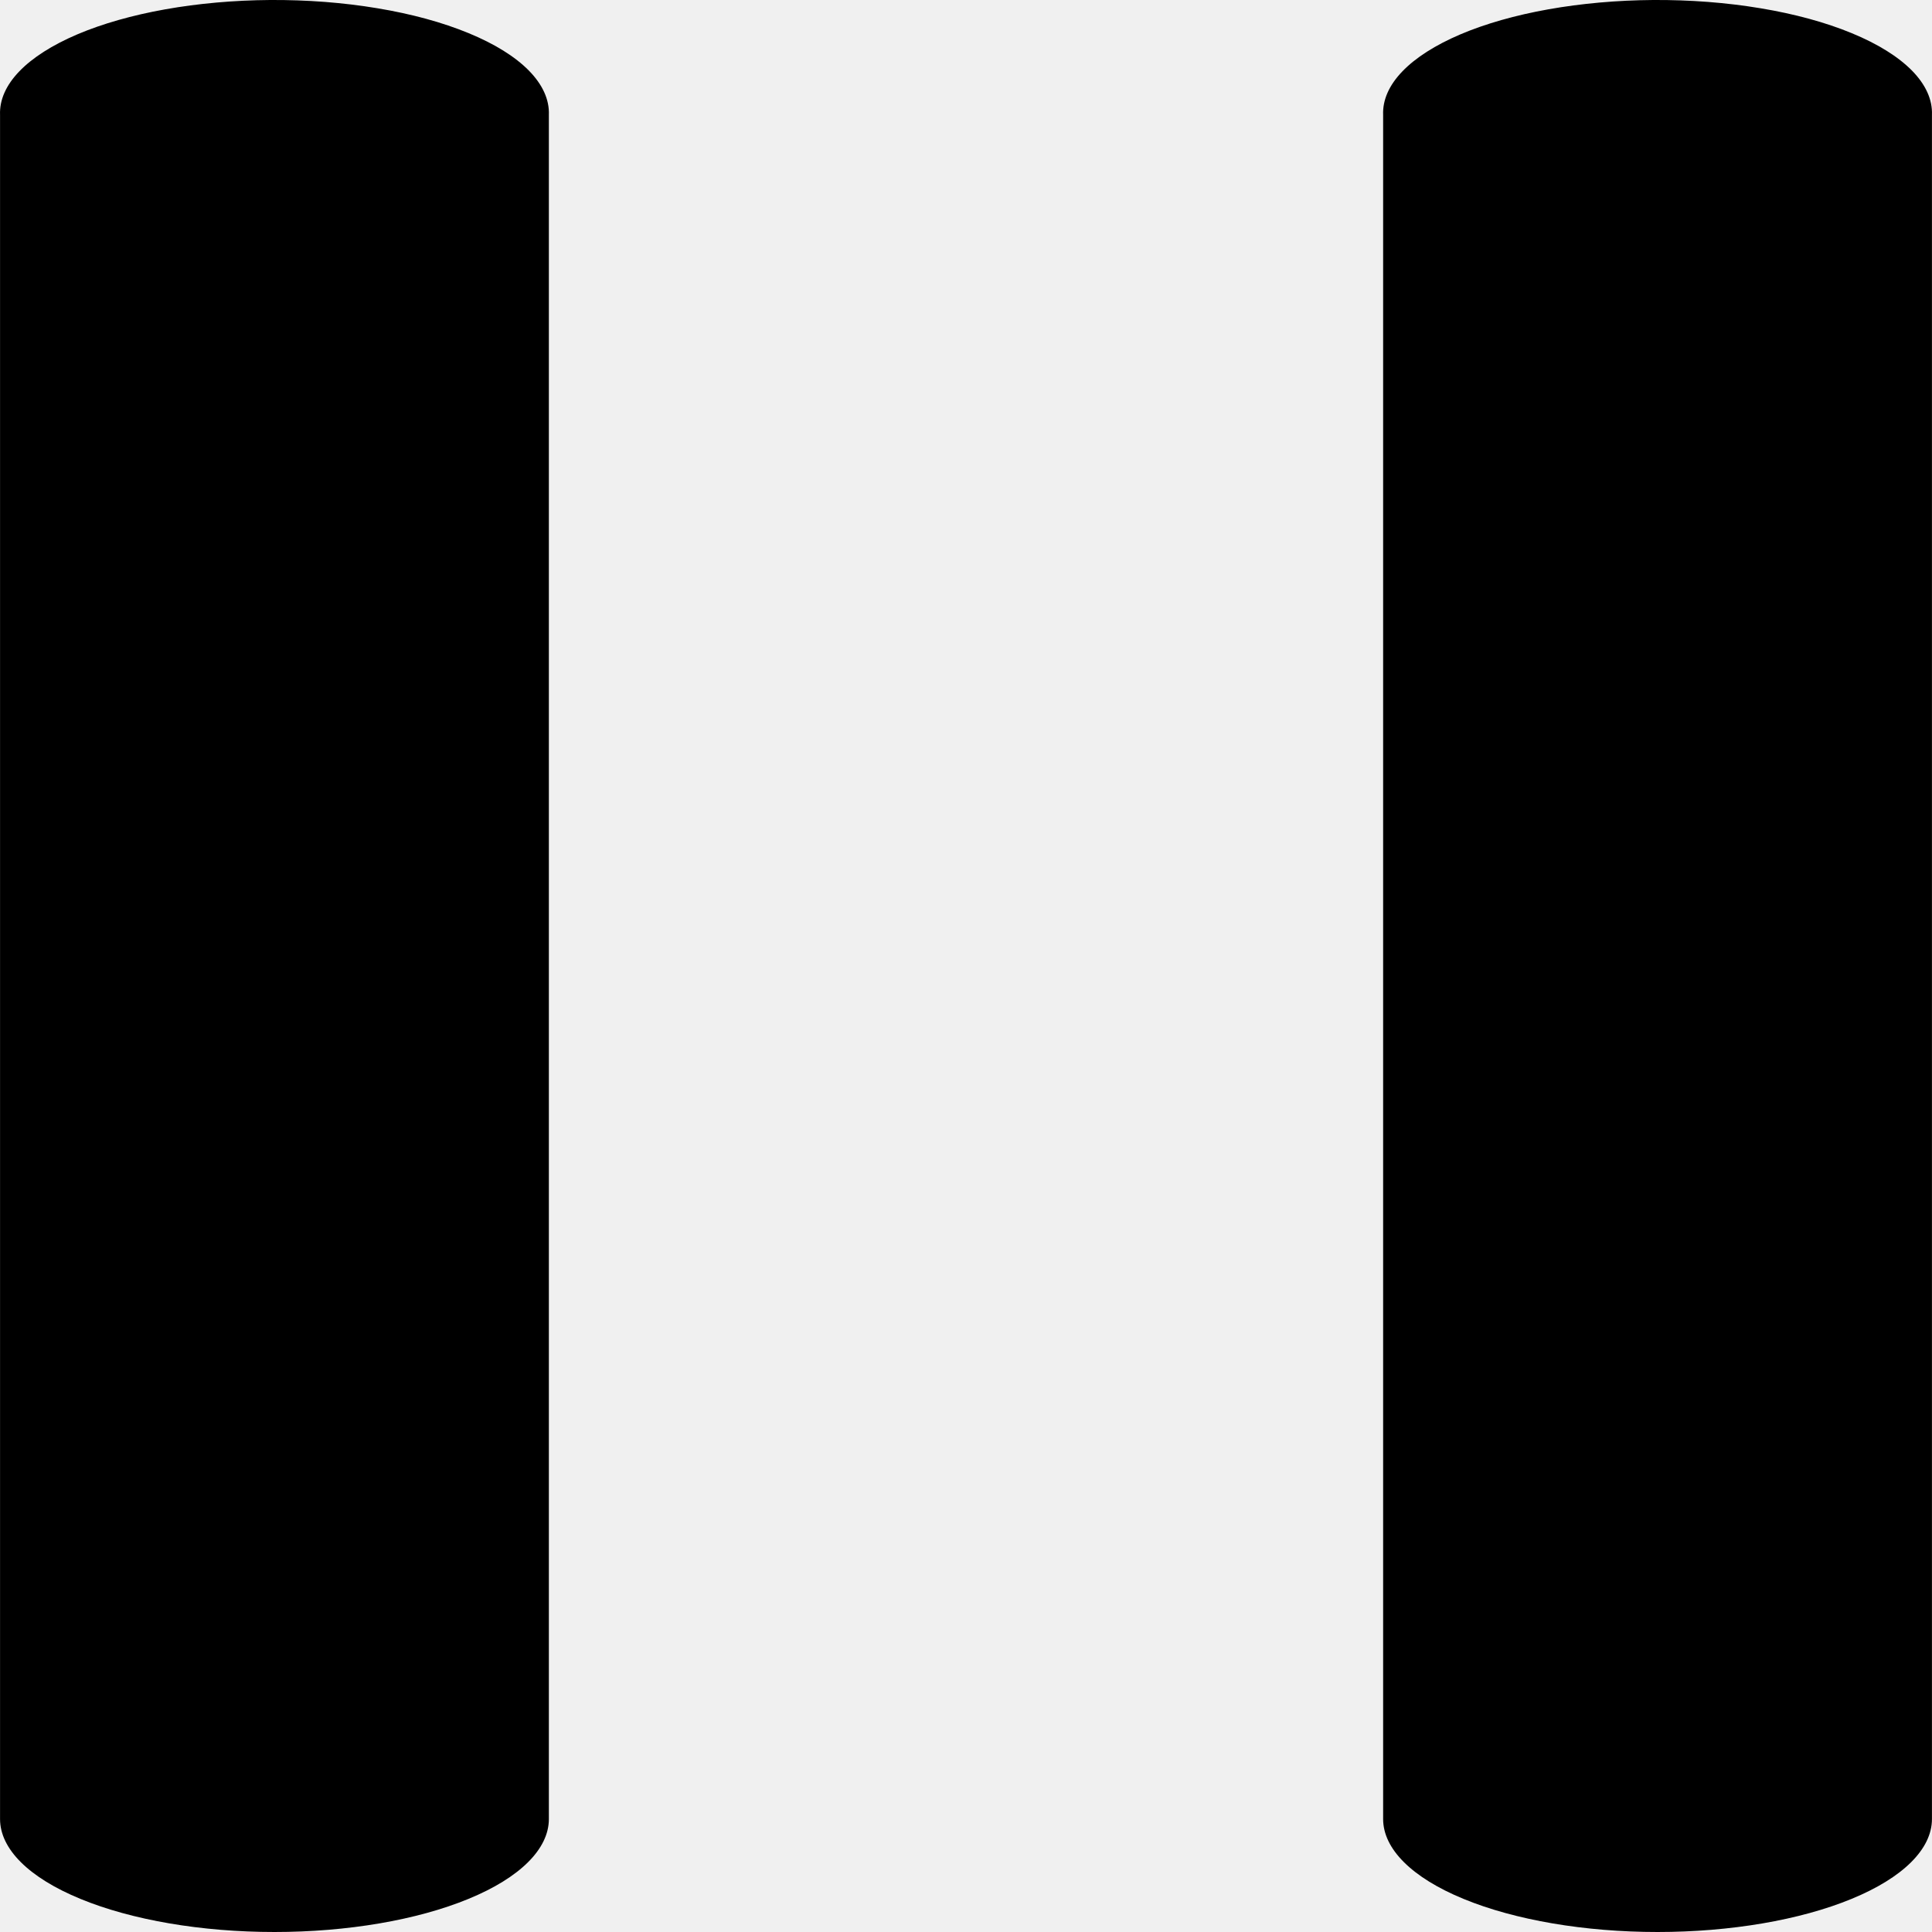
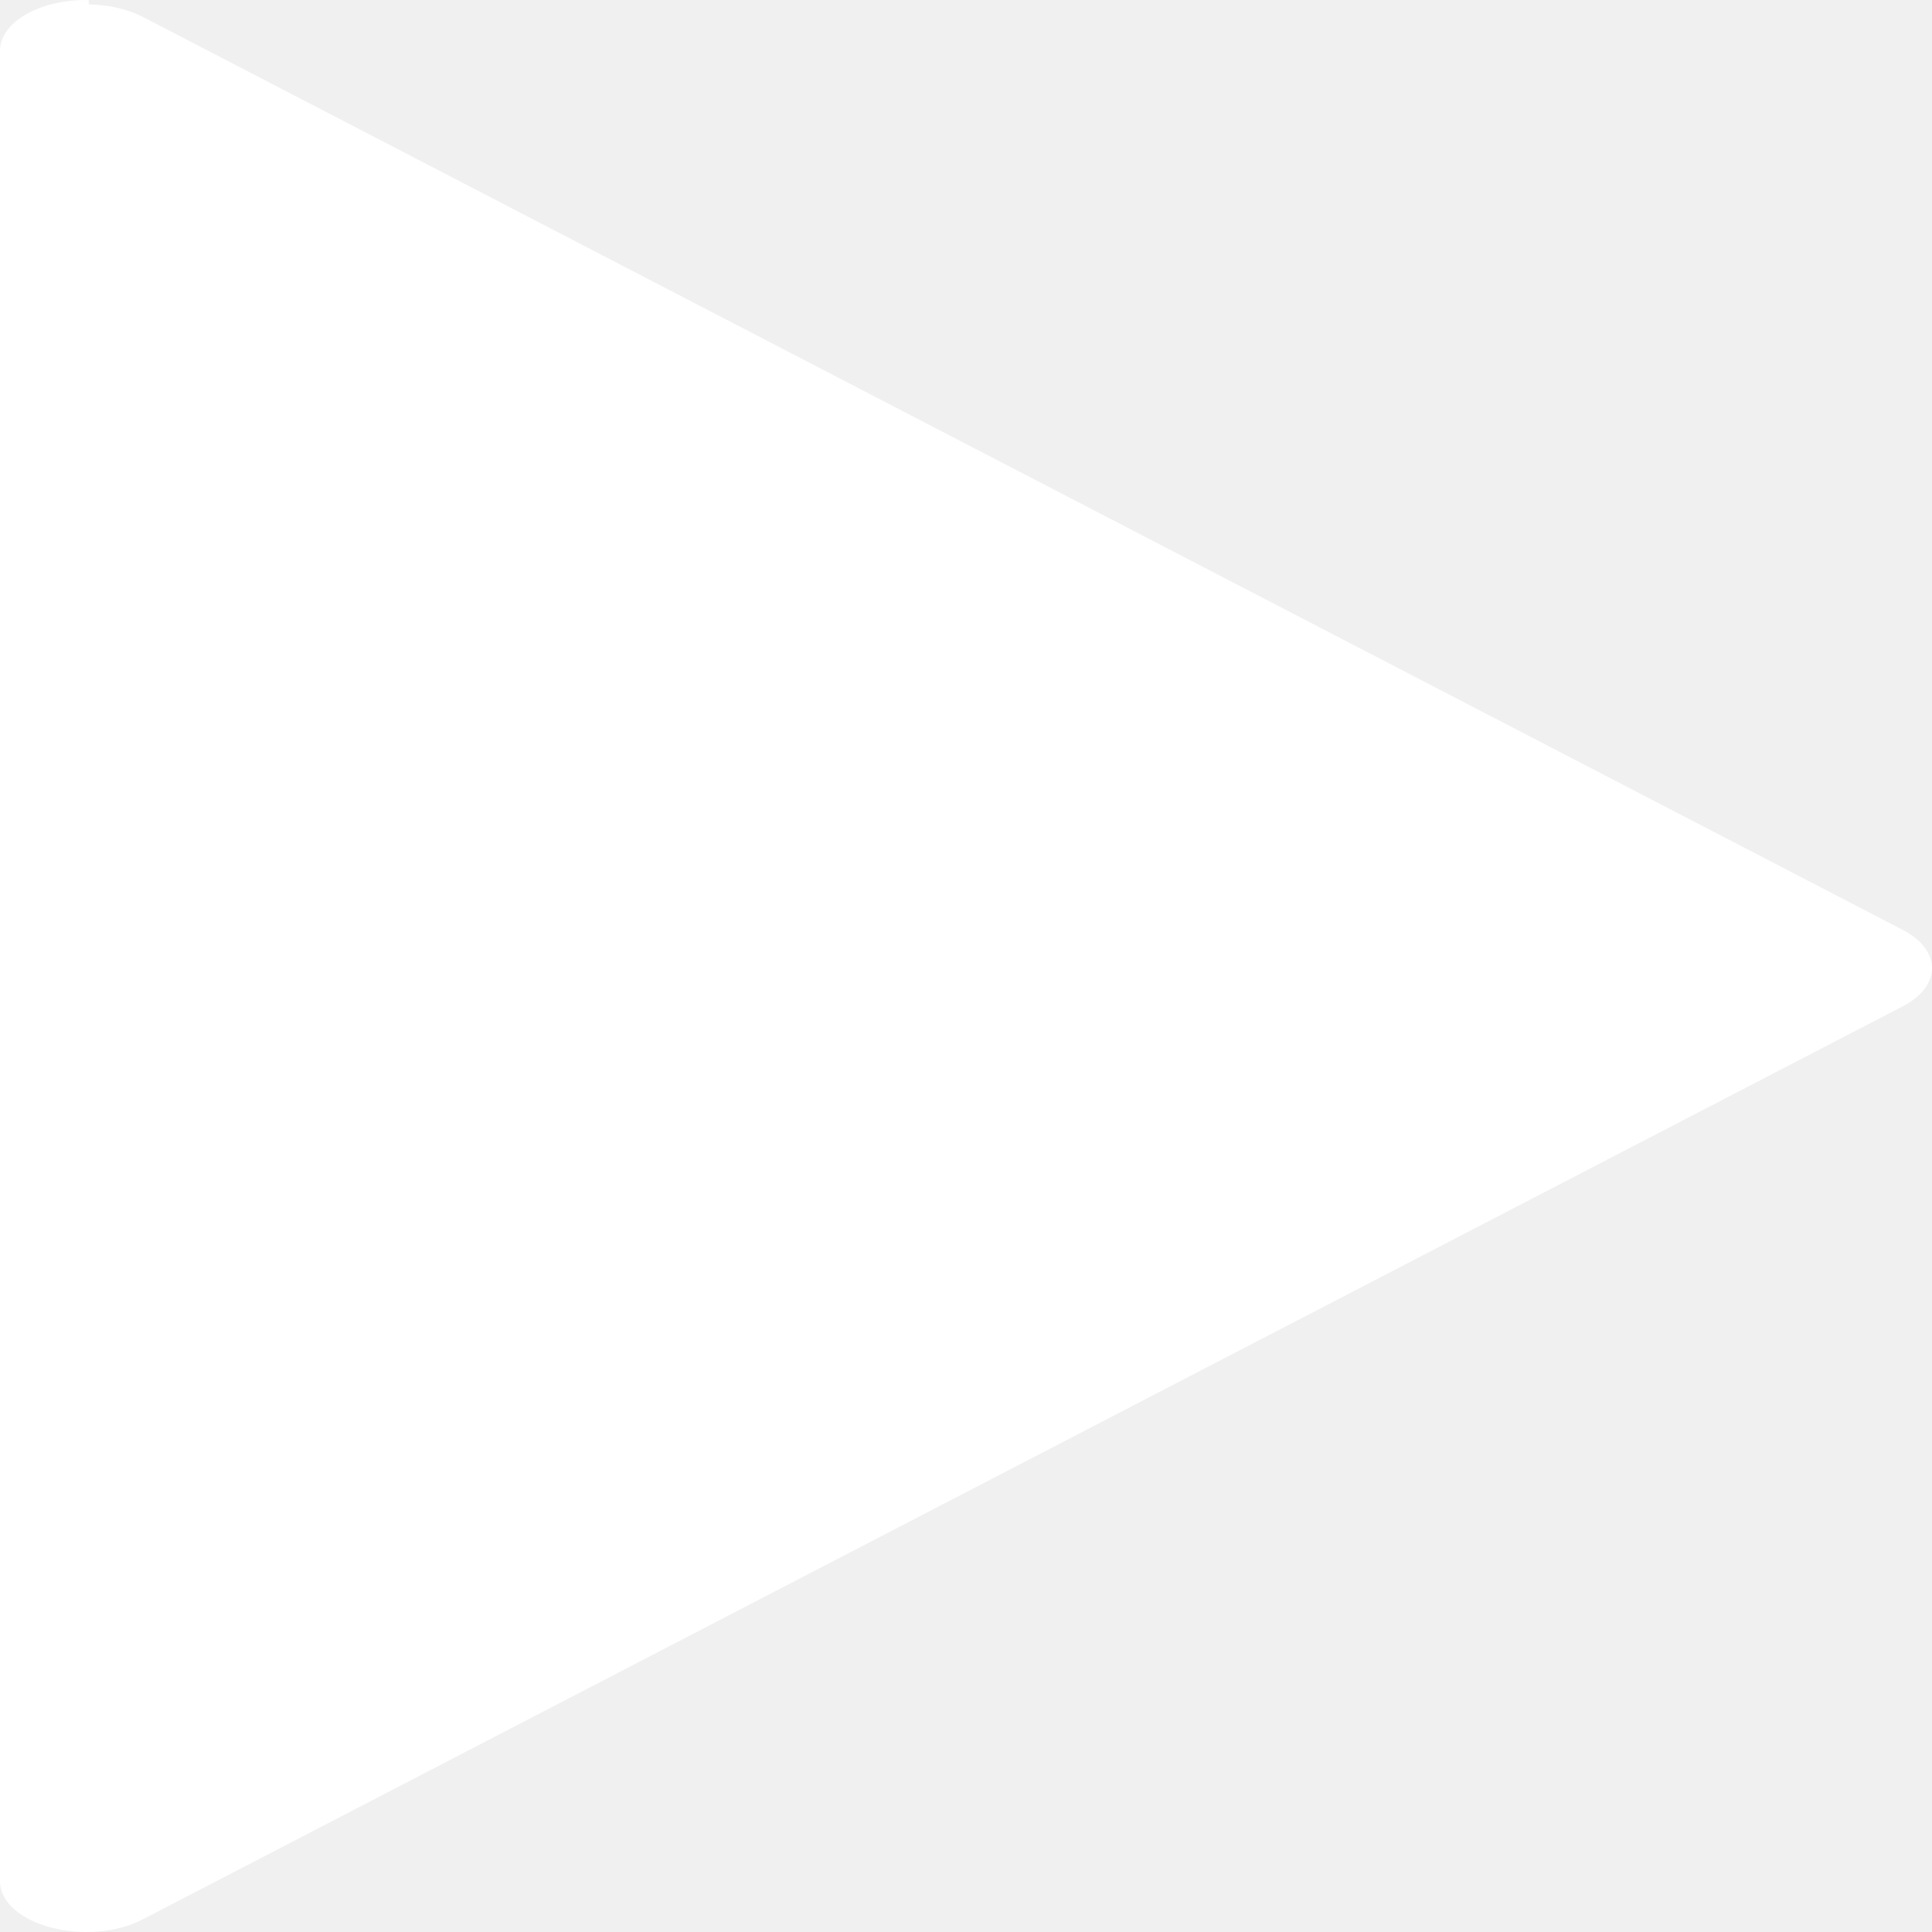
- <svg xmlns="http://www.w3.org/2000/svg" width="43" height="43" viewBox="0 0 43 43" fill="none">
-   <path d="M36.794 0C35.992 0.006 35.2 0.076 34.464 0.207C33.728 0.338 33.061 0.528 32.503 0.765C31.945 1.003 31.506 1.283 31.211 1.59C30.916 1.897 30.771 2.225 30.784 2.556V40.485C30.784 41.152 31.427 41.792 32.573 42.263C33.718 42.735 35.272 43 36.892 43C38.511 43 40.065 42.735 41.21 42.263C42.356 41.792 42.999 41.152 42.999 40.485V2.556C43.012 2.219 42.861 1.884 42.554 1.571C42.246 1.259 41.79 0.975 41.211 0.737C40.632 0.498 39.943 0.31 39.184 0.184C38.425 0.057 37.612 -0.005 36.794 0V0ZM6.011 0C5.209 0.006 4.417 0.076 3.681 0.207C2.945 0.338 2.278 0.528 1.72 0.765C1.162 1.003 0.723 1.283 0.428 1.59C0.133 1.897 -0.012 2.225 0.001 2.556V40.485C0.001 41.152 0.644 41.792 1.79 42.263C2.935 42.735 4.489 43 6.109 43C7.728 43 9.282 42.735 10.427 42.263C11.573 41.792 12.216 41.152 12.216 40.485V2.556C12.229 2.219 12.078 1.884 11.771 1.571C11.464 1.259 11.007 0.975 10.428 0.737C9.849 0.498 9.16 0.31 8.401 0.184C7.642 0.057 6.829 -0.005 6.011 0V0Z" fill="black" />
+ <svg xmlns="http://www.w3.org/2000/svg" width="35" height="35" viewBox="0 0 43 43" fill="none">
+   <path d="M1.974 0.098C2.42 0.105 2.849 0.205 3.184 0.379L42.35 20.697C43.217 21.148 43.217 21.944 42.35 22.397L3.184 42.715C1.946 43.36 0 42.84 0 41.864V1.127C0.002 0.489 0.894 -0.02 1.975 0.001L1.974 0.098Z" fill="white" />
</svg>
